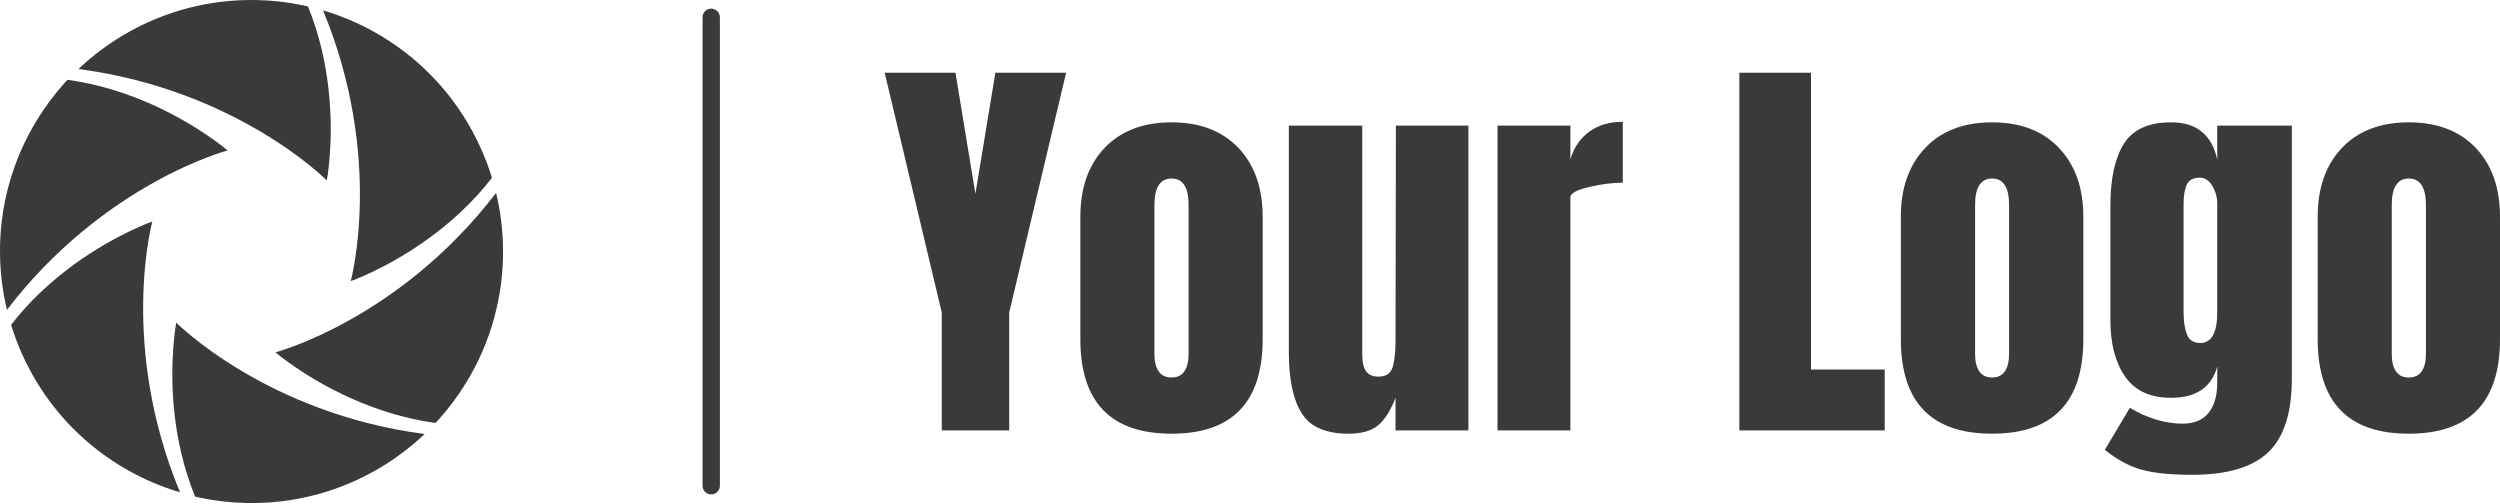
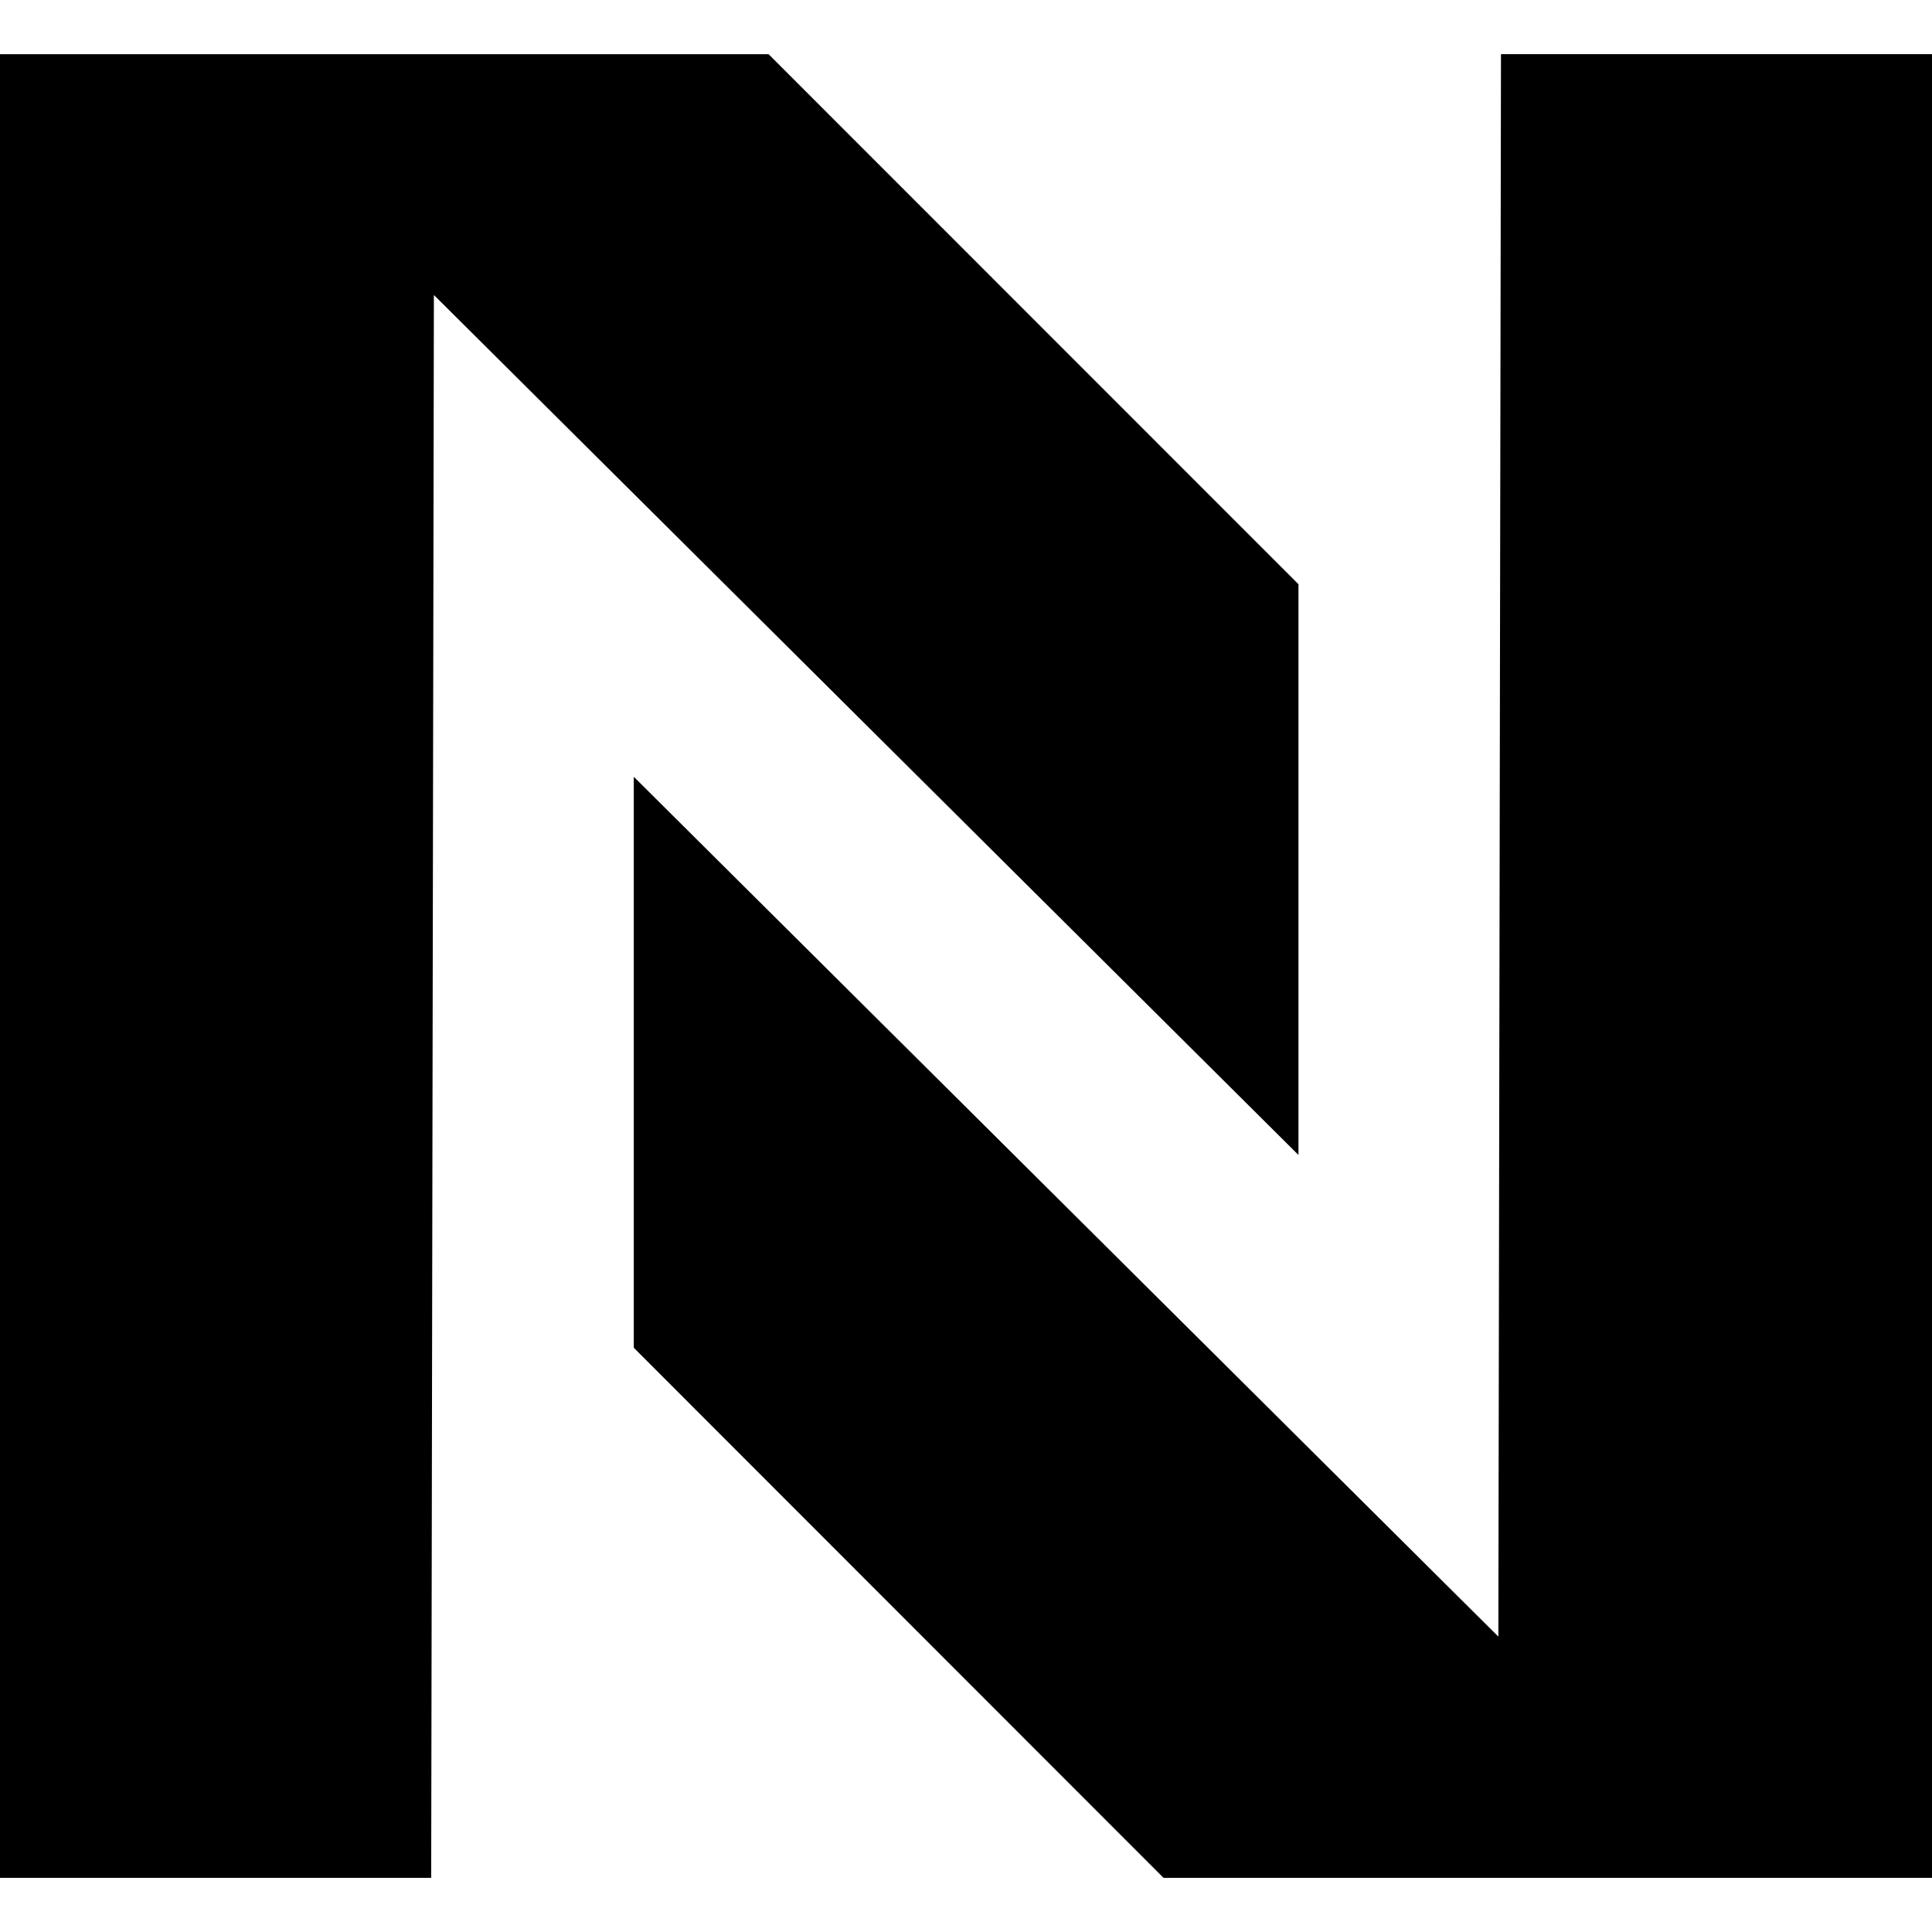
- <svg xmlns="http://www.w3.org/2000/svg" viewBox="0 0 144.12 29" width="144.12" height="29">
-   <g fill="#3a3a3a" color="#3a3a3a" transform="translate(0, 0) scale(0.5576924)">
-     <svg width="52.0" height="52.0" x="0.0" y="0.0" viewBox="0 0 52 52">
-       <path fill="currentColor" fill-rule="evenodd" d="M18.22 33.35s9.278 9.366 25.673 11.515a26.024 26.024 0 0 1-4.652 3.512l-.054.034a25.875 25.875 0 0 1-13.82 3.58 26.054 26.054 0 0 1-4.701-.545c-.167-.035-.333-.078-.5-.116-2.487-6.099-2.5-12.173-2.247-15.465.12-1.574.301-2.515.301-2.515zM15.745 22.9S12.273 35.616 18.61 50.89a26.12 26.12 0 0 1-5.368-2.273l-.055-.03A25.865 25.865 0 0 1 3.175 38.408a26.147 26.147 0 0 1-1.878-4.343c-.054-.163-.099-.328-.15-.492 4.038-5.202 9.293-8.25 12.27-9.678 1.423-.683 2.328-.997 2.328-.997zm35.536-2.96c.445 1.86.695 3.795.716 5.786l.002.064a25.868 25.868 0 0 1-3.81 13.76 26.134 26.134 0 0 1-2.821 3.797c-.115.127-.235.249-.352.374-6.524-.895-11.79-3.921-14.516-5.786-1.302-.892-2.026-1.517-2.026-1.517S41.223 33.065 51.28 19.94zM6.983 8.25c6.525.895 11.792 3.922 14.517 5.786 1.302.89 2.026 1.517 2.026 1.517S10.778 18.904.718 32.028a26.047 26.047 0 0 1-.715-5.784L0 26.181A25.871 25.871 0 0 1 3.81 12.42a26.18 26.18 0 0 1 2.822-3.797c.114-.128.235-.25.351-.375zM33.39 1.07a26.021 26.021 0 0 1 5.368 2.272l.055.03a25.864 25.864 0 0 1 10.012 10.18 25.98 25.98 0 0 1 1.878 4.342c.053.163.098.327.149.492-4.038 5.203-9.292 8.25-12.27 9.678-1.422.682-2.327.997-2.327.997s3.471-12.719-2.865-27.991zM26.134 0l.503.007c1.582.04 3.157.221 4.7.545.167.036.333.079.5.117 2.487 6.098 2.499 12.172 2.247 15.465-.12 1.573-.301 2.515-.301 2.515S24.506 9.283 8.11 7.135a26.1 26.1 0 0 1 4.651-3.513c.019-.01.036-.023.055-.033A25.877 25.877 0 0 1 26.637.009z" />
-     </svg>
+ <svg xmlns="http://www.w3.org/2000/svg" version="1.1" id="Capa_1" x="0px" y="0px" viewBox="0 0 23.631 23.631" style="enable-background:new 0 0 23.631 23.631;" xml:space="preserve">
+   <g>
+     <g>
+       <polygon points="0,0.663 9.401,0.663 15.882,7.146 15.882,14.127 5.307,3.608 5.274,22.969 0,22.969   " />
+       <polygon points="23.631,22.969 14.232,22.969 7.752,16.485 7.752,9.501 18.327,20.018 18.359,0.662 23.631,0.662   " />
+     </g>
+     <g>
+ 	</g>
+     <g>
+ 	</g>
+     <g>
+ 	</g>
+     <g>
+ 	</g>
+     <g>
+ 	</g>
+     <g>
+ 	</g>
+     <g>
+ 	</g>
+     <g>
+ 	</g>
+     <g>
+ 	</g>
+     <g>
+ 	</g>
+     <g>
+ 	</g>
+     <g>
+ 	</g>
+     <g>
+ 	</g>
+     <g>
+ 	</g>
+     <g>
+ 	</g>
  </g>
-   <line x1="41" y1="1" x2="41" y2="28" stroke="#3a3a3a" stroke-linecap="round" />
-   <path fill="#3a3a3a" fill-rule="nonzero" d="M7.18 20.62L3.29 20.62L3.29 13.82L0 0L4.08 0L5.23 6.98L6.38 0L10.46 0L7.18 13.82L7.18 20.62ZM16.54 20.81Q11.28 20.81 11.28 15.36L11.28 15.36L11.28 8.30Q11.28 5.81 12.68 4.33Q14.09 2.86 16.54 2.86L16.54 2.86Q18.98 2.86 20.39 4.33Q21.79 5.81 21.79 8.30L21.79 8.30L21.79 15.36Q21.79 20.81 16.54 20.81L16.54 20.81ZM16.54 17.57Q17.04 17.57 17.28 17.21Q17.52 16.85 17.52 16.22L17.52 16.22L17.52 7.63Q17.52 6.10 16.54 6.10L16.54 6.10Q15.55 6.10 15.55 7.63L15.55 7.63L15.55 16.22Q15.55 16.85 15.79 17.21Q16.03 17.57 16.54 17.57L16.54 17.57ZM26.74 20.81Q24.77 20.81 24.04 19.63Q23.30 18.46 23.30 16.13L23.30 16.13L23.30 3.05L27.53 3.05L27.53 15.29Q27.53 15.46 27.53 16.19Q27.53 16.92 27.76 17.22Q27.98 17.52 28.46 17.52L28.46 17.52Q29.11 17.52 29.28 16.98Q29.45 16.44 29.45 15.43L29.45 15.43L29.45 15.29L29.47 3.05L33.65 3.05L33.65 20.62L29.45 20.62L29.45 18.74Q29.02 19.85 28.44 20.33Q27.86 20.81 26.74 20.81L26.74 20.81ZM35.33 20.62L35.33 3.05L39.53 3.05L39.53 4.99Q39.84 3.96 40.62 3.40Q41.40 2.83 42.55 2.83L42.55 2.83L42.55 6.34Q41.66 6.34 40.60 6.59Q39.53 6.84 39.53 7.18L39.53 7.18L39.53 20.62L35.33 20.62ZM57.65 20.62L49.27 20.62L49.27 0L53.40 0L53.40 17.11L57.65 17.11L57.65 20.62ZM63.84 20.81Q58.58 20.81 58.58 15.36L58.58 15.36L58.58 8.30Q58.58 5.81 59.99 4.33Q61.39 2.86 63.84 2.86L63.84 2.86Q66.29 2.86 67.69 4.33Q69.10 5.81 69.10 8.30L69.10 8.30L69.10 15.36Q69.10 20.81 63.84 20.81L63.84 20.81ZM63.84 17.57Q64.34 17.57 64.58 17.21Q64.82 16.85 64.82 16.22L64.82 16.22L64.82 7.63Q64.82 6.10 63.84 6.10L63.84 6.10Q62.86 6.10 62.86 7.63L62.86 7.63L62.86 16.22Q62.86 16.85 63.10 17.21Q63.34 17.57 63.84 17.57L63.84 17.57ZM75.38 23.18Q73.51 23.18 72.44 22.88Q71.38 22.58 70.34 21.74L70.34 21.74L71.78 19.32Q73.32 20.23 74.83 20.23L74.83 20.23Q75.82 20.23 76.32 19.61Q76.82 18.98 76.82 17.90L76.82 17.90L76.82 16.94Q76.32 18.74 74.16 18.74L74.16 18.74Q72.36 18.74 71.51 17.52Q70.66 16.30 70.66 14.26L70.66 14.26L70.66 7.66Q70.66 5.33 71.44 4.09Q72.22 2.86 74.16 2.86L74.16 2.86Q75.29 2.86 75.95 3.42Q76.61 3.98 76.82 5.02L76.82 5.02L76.82 3.05L81.12 3.05L81.12 17.64Q81.12 20.59 79.75 21.89Q78.38 23.18 75.38 23.18L75.38 23.18ZM75.84 15.58Q76.82 15.58 76.82 13.80L76.82 13.80L76.82 7.54Q76.82 7.01 76.54 6.53Q76.25 6.05 75.82 6.05L75.82 6.05Q75.26 6.05 75.07 6.44Q74.88 6.84 74.88 7.54L74.88 7.54L74.88 13.80Q74.88 14.59 75.07 15.08Q75.26 15.58 75.84 15.58L75.84 15.58ZM87.86 20.81Q82.61 20.81 82.61 15.36L82.61 15.36L82.61 8.30Q82.61 5.81 84.01 4.33Q85.42 2.86 87.86 2.86L87.86 2.86Q90.31 2.86 91.72 4.33Q93.12 5.81 93.12 8.30L93.12 8.30L93.12 15.36Q93.12 20.81 87.86 20.81L87.86 20.81ZM87.86 17.57Q88.37 17.57 88.61 17.21Q88.85 16.85 88.85 16.22L88.85 16.22L88.85 7.63Q88.85 6.10 87.86 6.10L87.86 6.10Q86.88 6.10 86.88 7.63L86.88 7.63L86.88 16.22Q86.88 16.85 87.12 17.21Q87.36 17.57 87.86 17.57L87.86 17.57Z" transform="translate(51, 4.192)" />
+   <g>
+ </g>
+   <g>
+ </g>
+   <g>
+ </g>
+   <g>
+ </g>
+   <g>
+ </g>
+   <g>
+ </g>
+   <g>
+ </g>
+   <g>
+ </g>
+   <g>
+ </g>
+   <g>
+ </g>
+   <g>
+ </g>
+   <g>
+ </g>
+   <g>
+ </g>
+   <g>
+ </g>
+   <g>
+ </g>
</svg>
